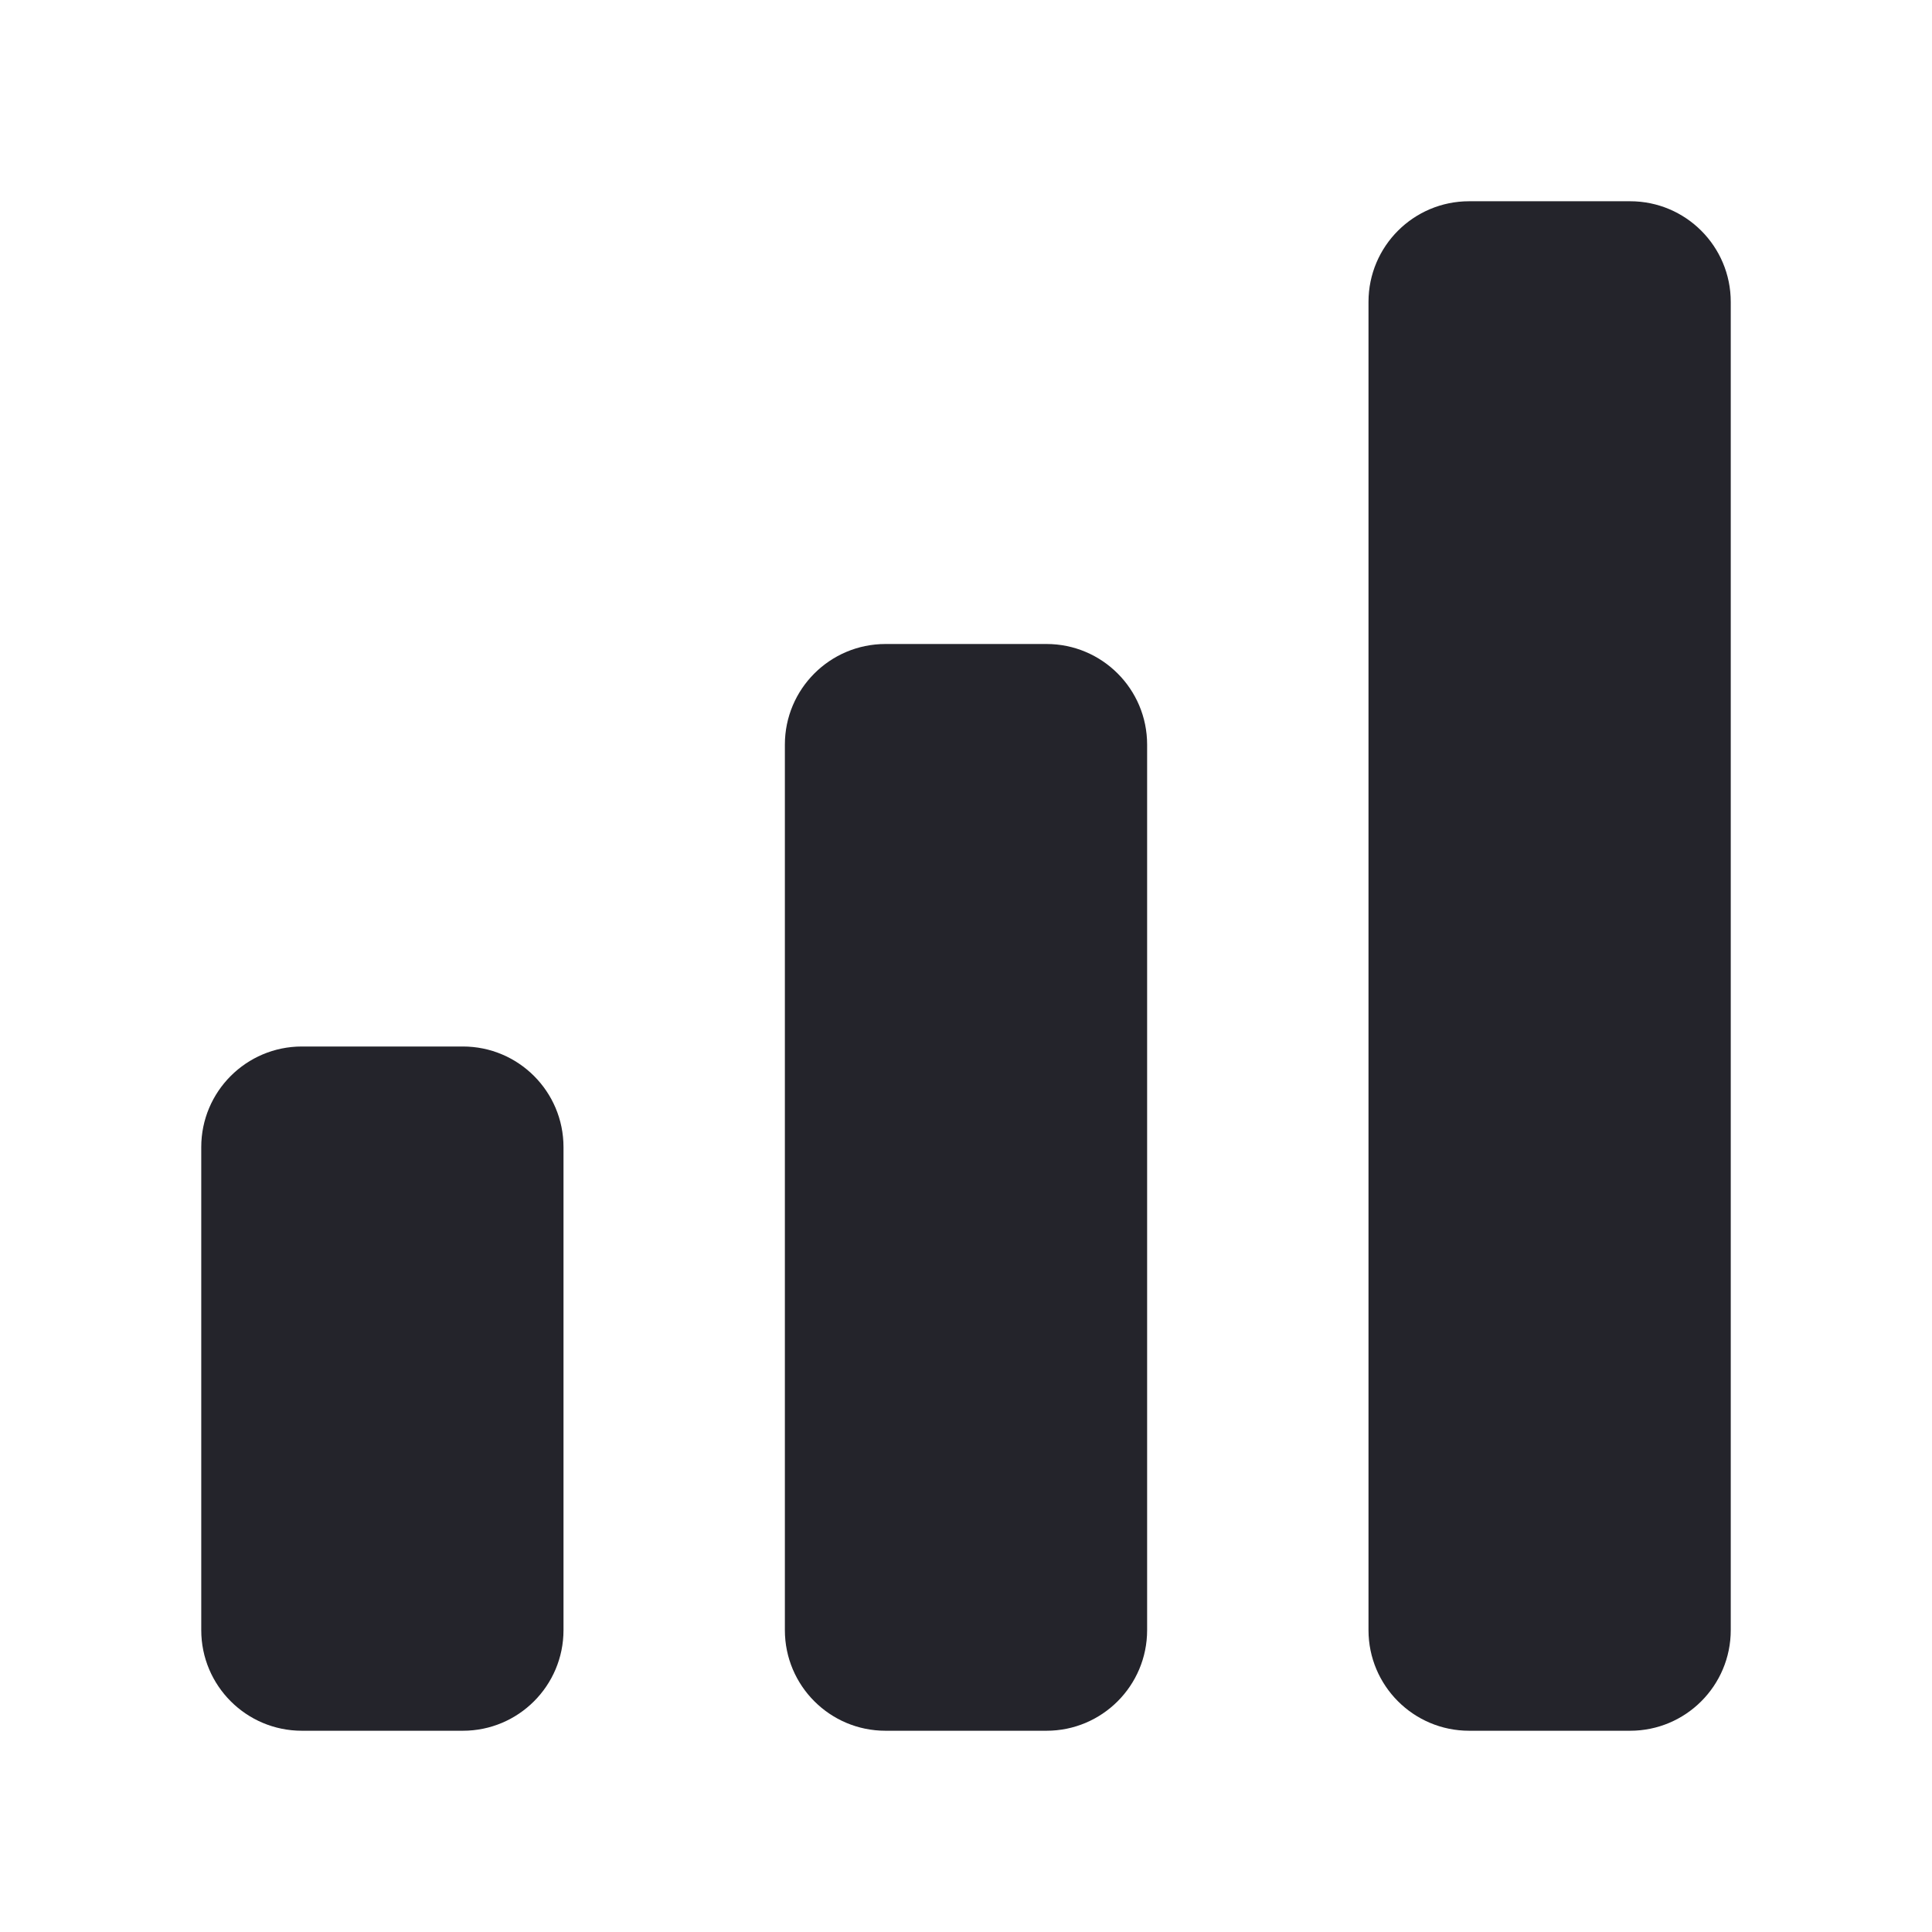
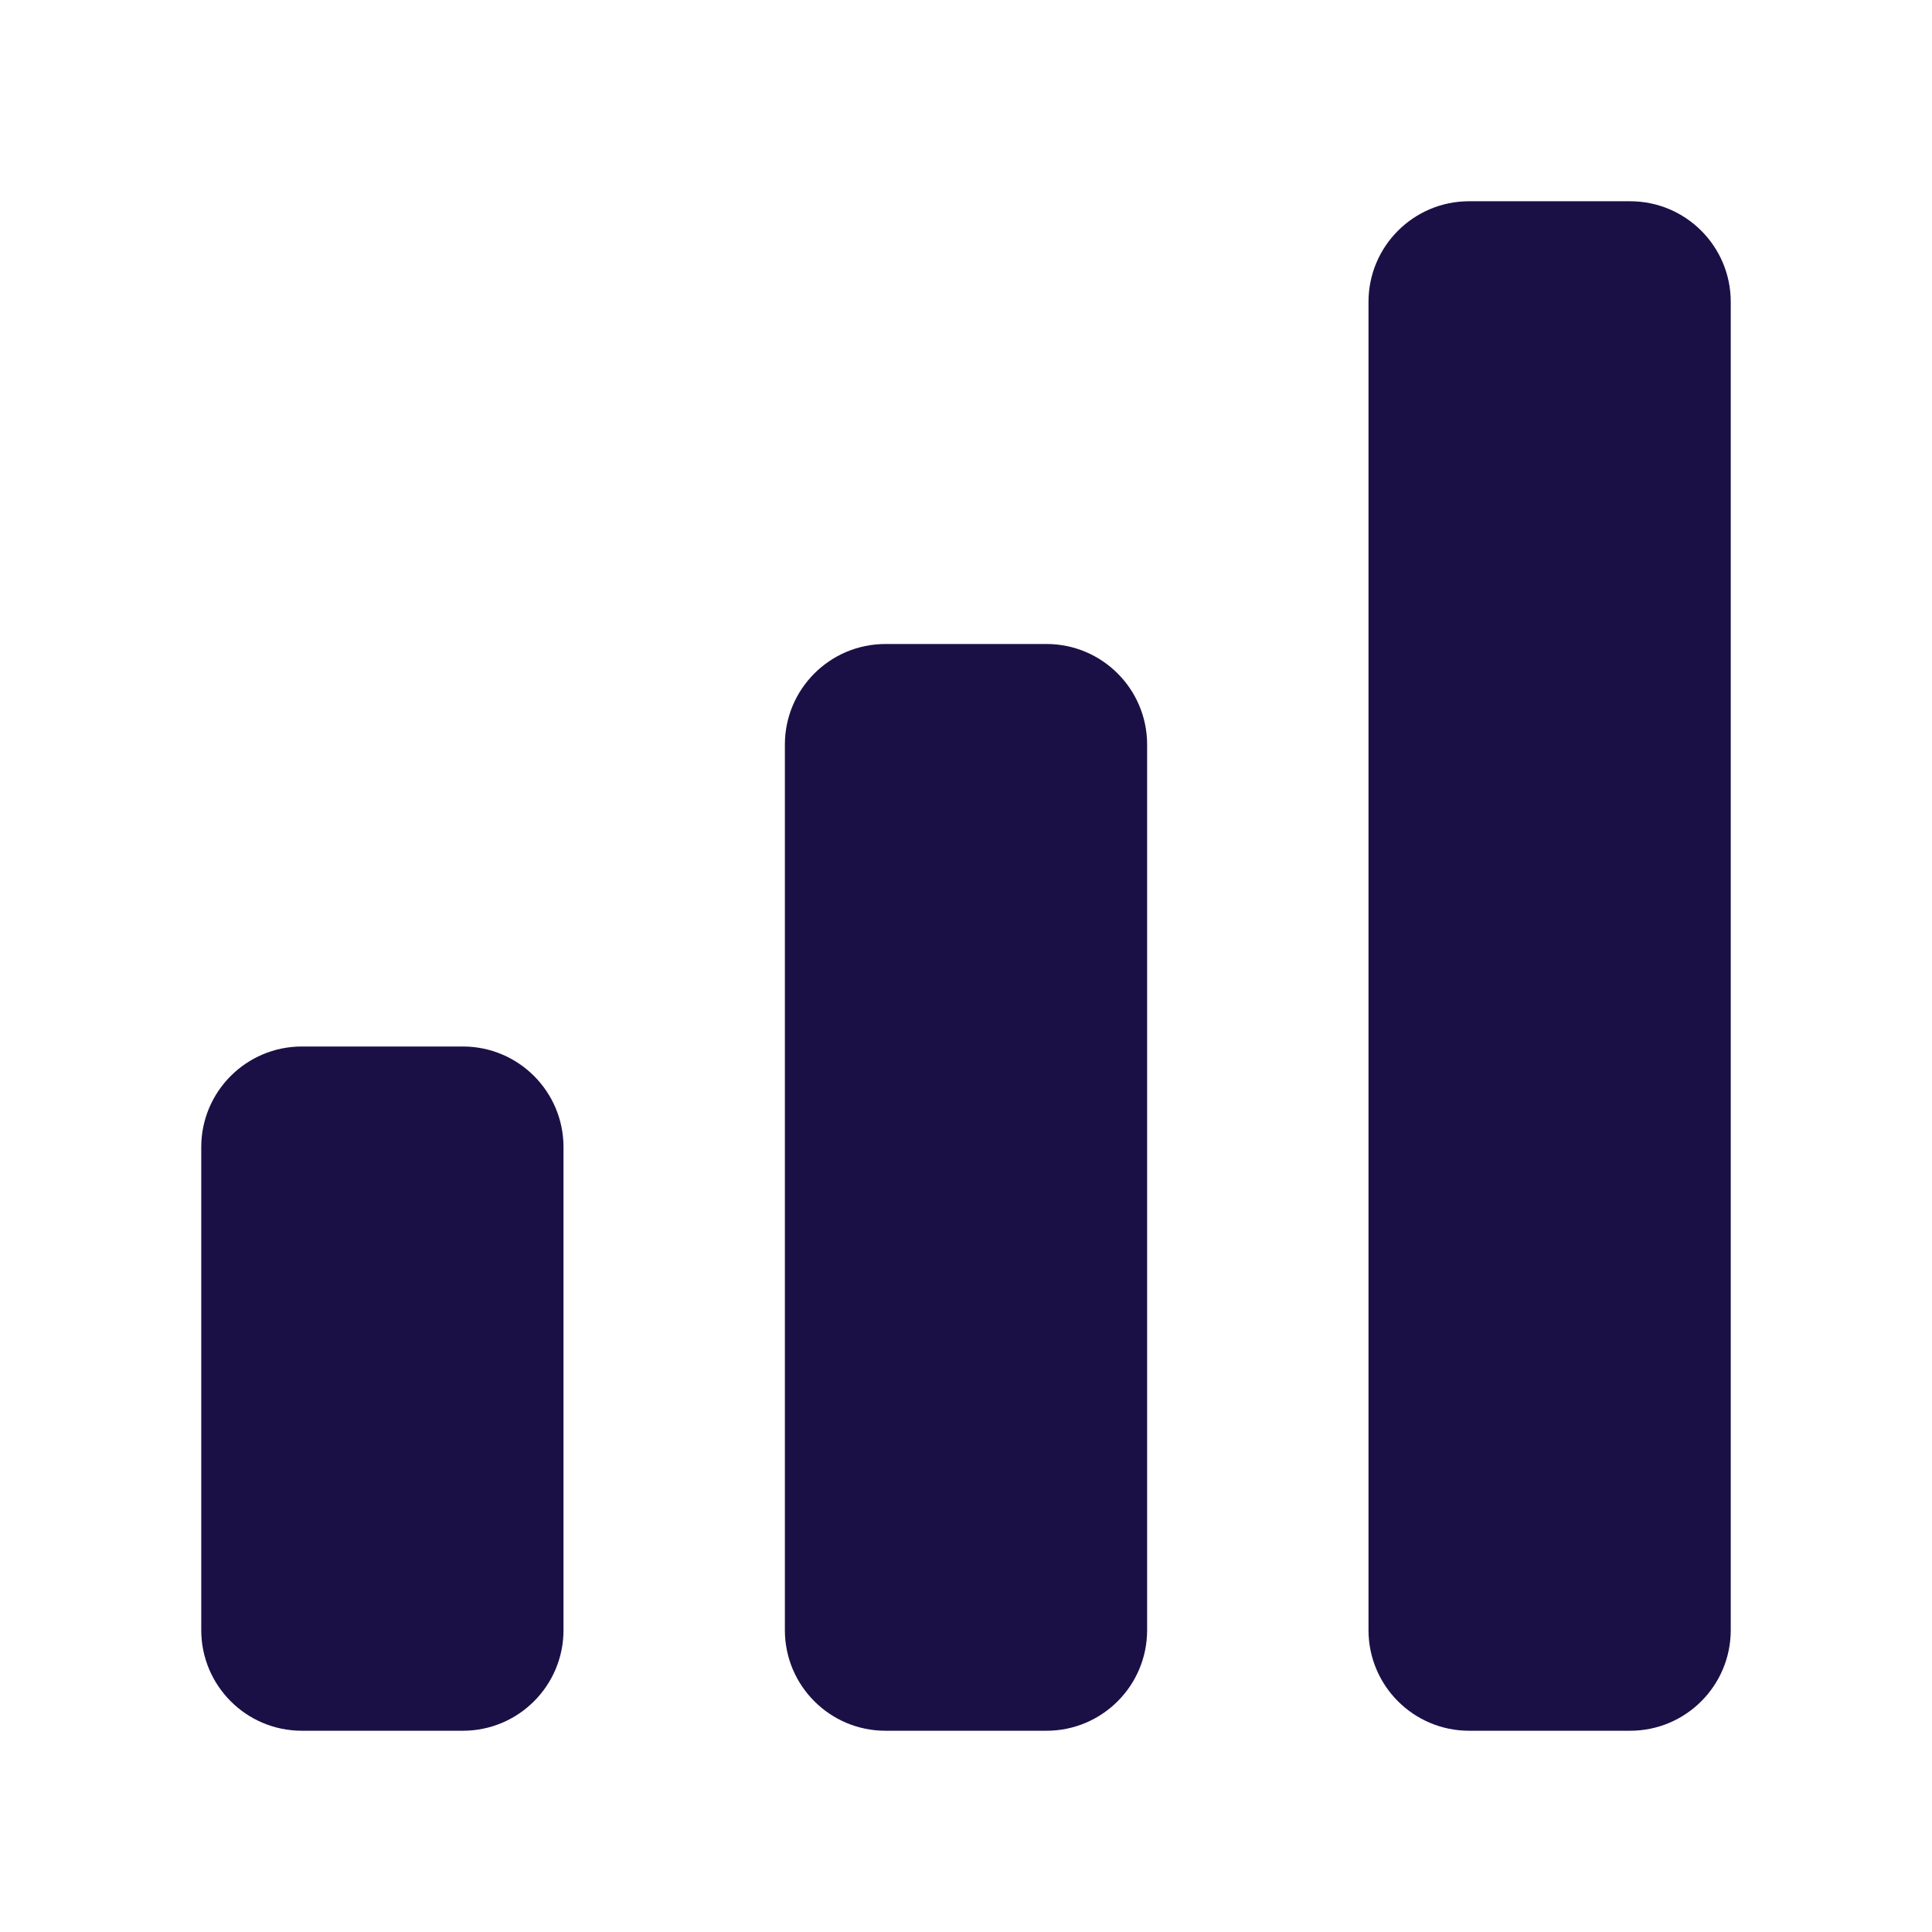
<svg xmlns="http://www.w3.org/2000/svg" viewBox="0 0 48 48" width="48" height="48">
-   <rect x="5" y="26" width="9" height="17" rx="2.5" fill="#24242B" />
-   <rect x="19.5" y="16" width="9" height="27" rx="2.5" fill="#24242B" />
-   <rect x="34" y="5" width="9" height="38" rx="2.5" fill="#24242B" />
+   <rect x="5" y="26" width="9" height="17" rx="2.5" fill="#1B1046" />
+   <rect x="19.5" y="16" width="9" height="27" rx="2.5" fill="#1B1046" />
+   <rect x="34" y="5" width="9" height="38" rx="2.5" fill="#1B1046" />
</svg>
